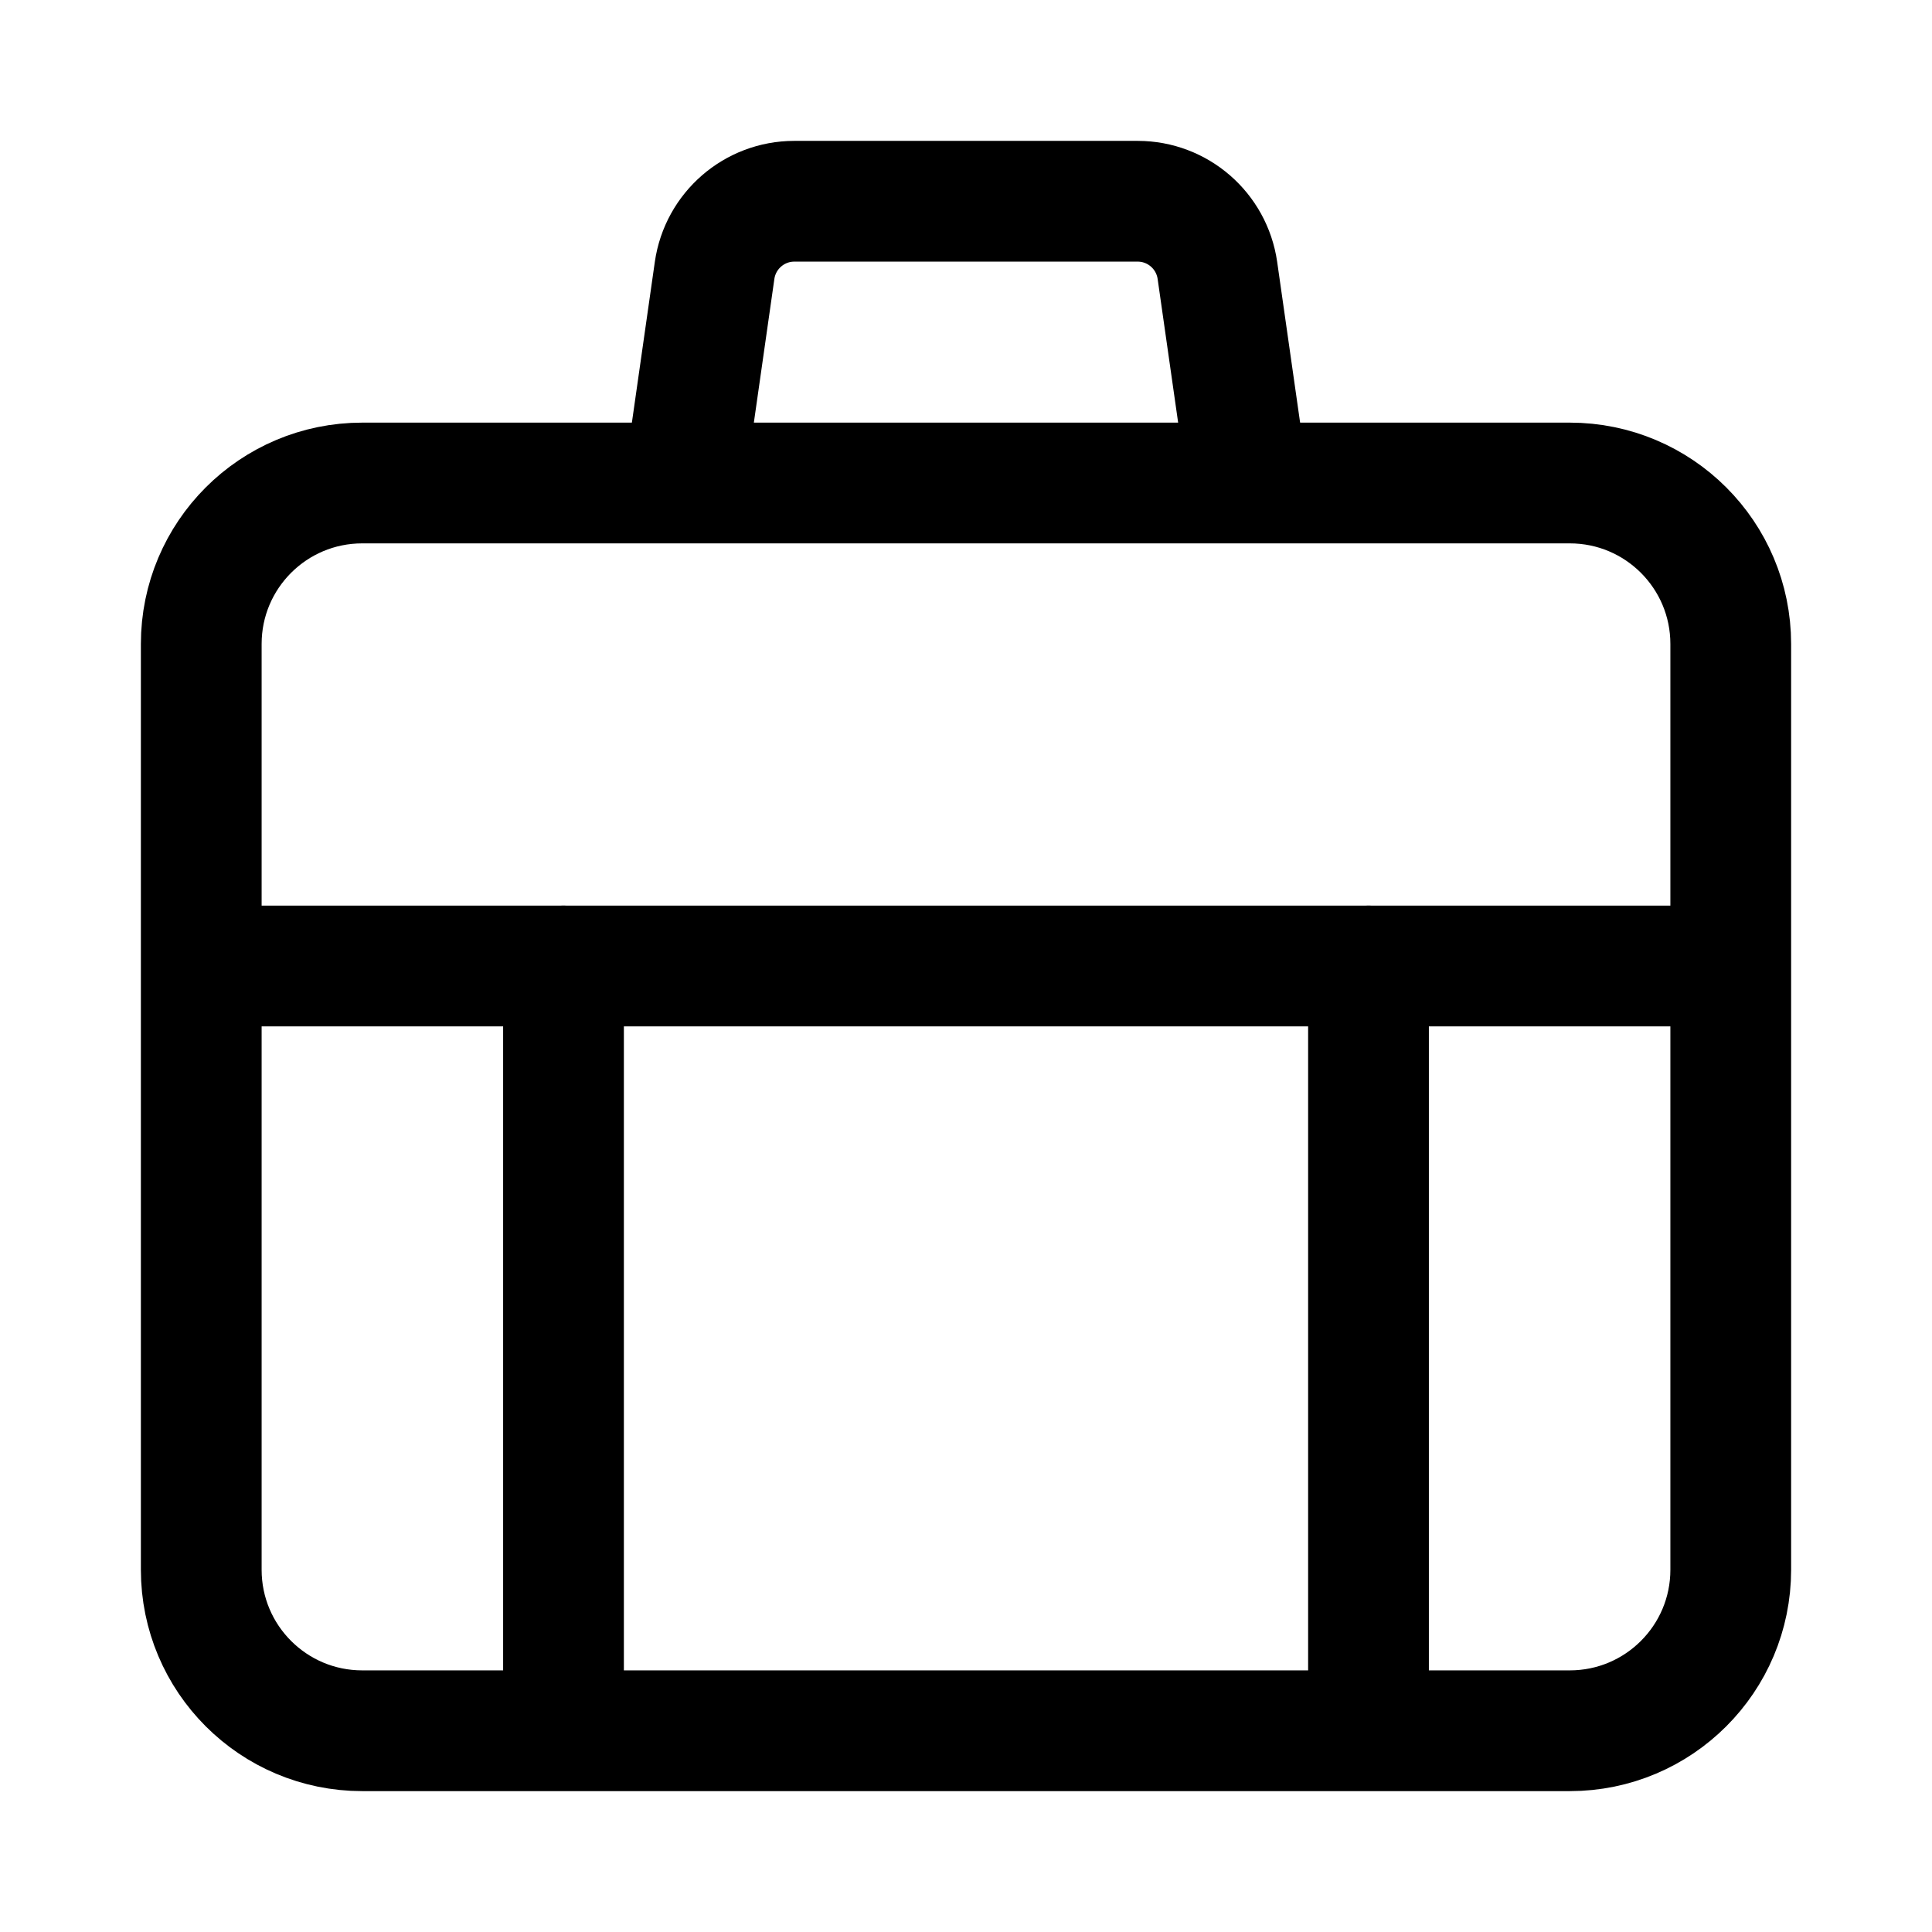
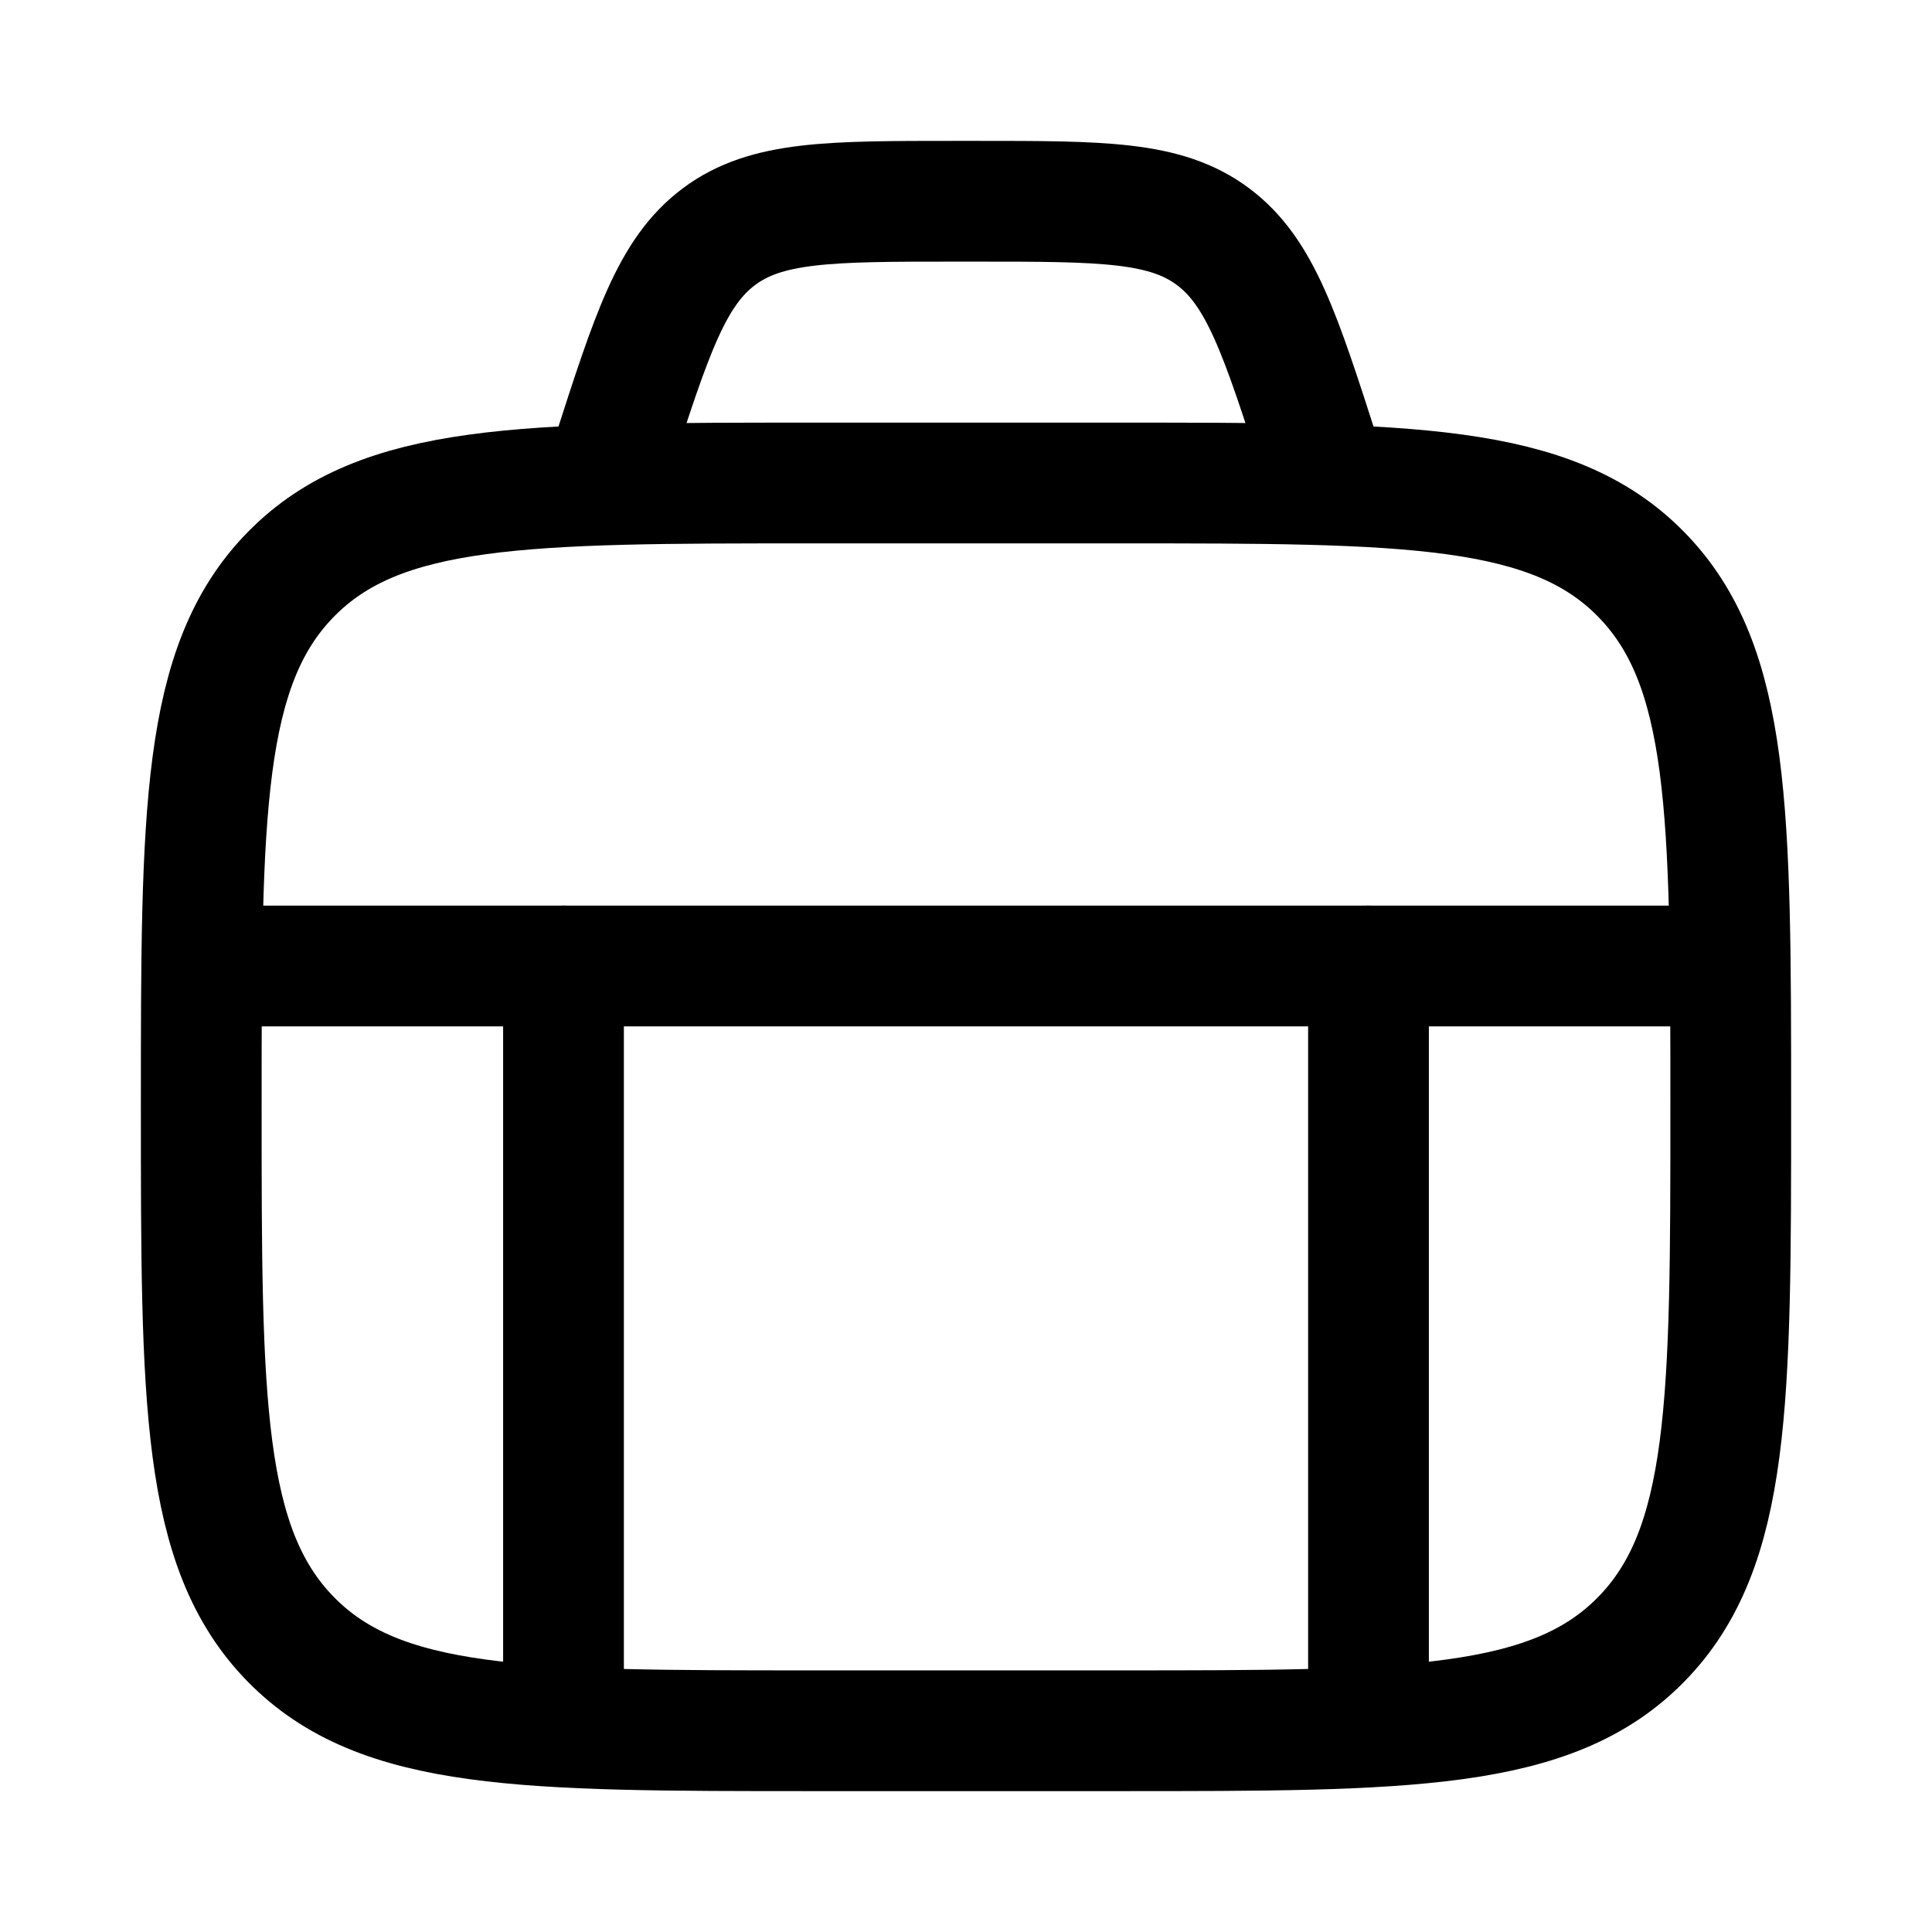
- <svg xmlns="http://www.w3.org/2000/svg" width="24" height="24" viewBox="0 0 24 24" fill="none" color="currentColor">
+ <svg xmlns="http://www.w3.org/2000/svg" viewBox="0 0 24 24" width="24" height="24" color="currentColor" fill="none">
  <path d="M7 12V21M17 12V21" stroke="currentColor" stroke-width="1.5" stroke-linecap="round" stroke-linejoin="round" />
  <path d="M3 12H21" stroke="currentColor" stroke-width="1.5" stroke-linecap="round" stroke-linejoin="round" />
-   <path d="M19.5 6H4.5C3.395 6 2.5 6.895 2.5 8V19.5C2.5 20.605 3.395 21.5 4.5 21.5H19.5C20.605 21.5 21.5 20.605 21.5 19.5V8C21.5 6.895 20.605 6 19.5 6Z" stroke="currentColor" stroke-width="1.5" stroke-linecap="round" stroke-linejoin="round" />
-   <path d="M15.5 6L15.123 3.359C15.052 2.866 14.63 2.5 14.133 2.5H9.867C9.37 2.5 8.948 2.866 8.877 3.359L8.5 6" stroke="currentColor" stroke-width="1.5" stroke-linejoin="round" />
+   <path d="M2.5 13.75C2.5 10.097 2.5 8.27 3.613 7.135C4.726 6 6.517 6 10.1 6H13.9C17.483 6 19.274 6 20.387 7.135C21.5 8.27 21.5 10.097 21.5 13.75C21.5 17.403 21.5 19.23 20.387 20.365C19.274 21.5 17.483 21.5 13.9 21.5H10.1C6.517 21.5 4.726 21.5 3.613 20.365C2.5 19.23 2.5 17.403 2.5 13.75Z" stroke="currentColor" stroke-width="1.5" stroke-linecap="round" />
+   <path d="M16.5 6L16.401 5.691C15.906 4.151 15.658 3.381 15.069 2.94C14.48 2.5 13.697 2.5 12.132 2.5H11.868C10.303 2.5 9.52 2.5 8.931 2.94C8.342 3.381 8.094 4.151 7.599 5.691L7.5 6" stroke="currentColor" stroke-width="1.5" />
</svg>
